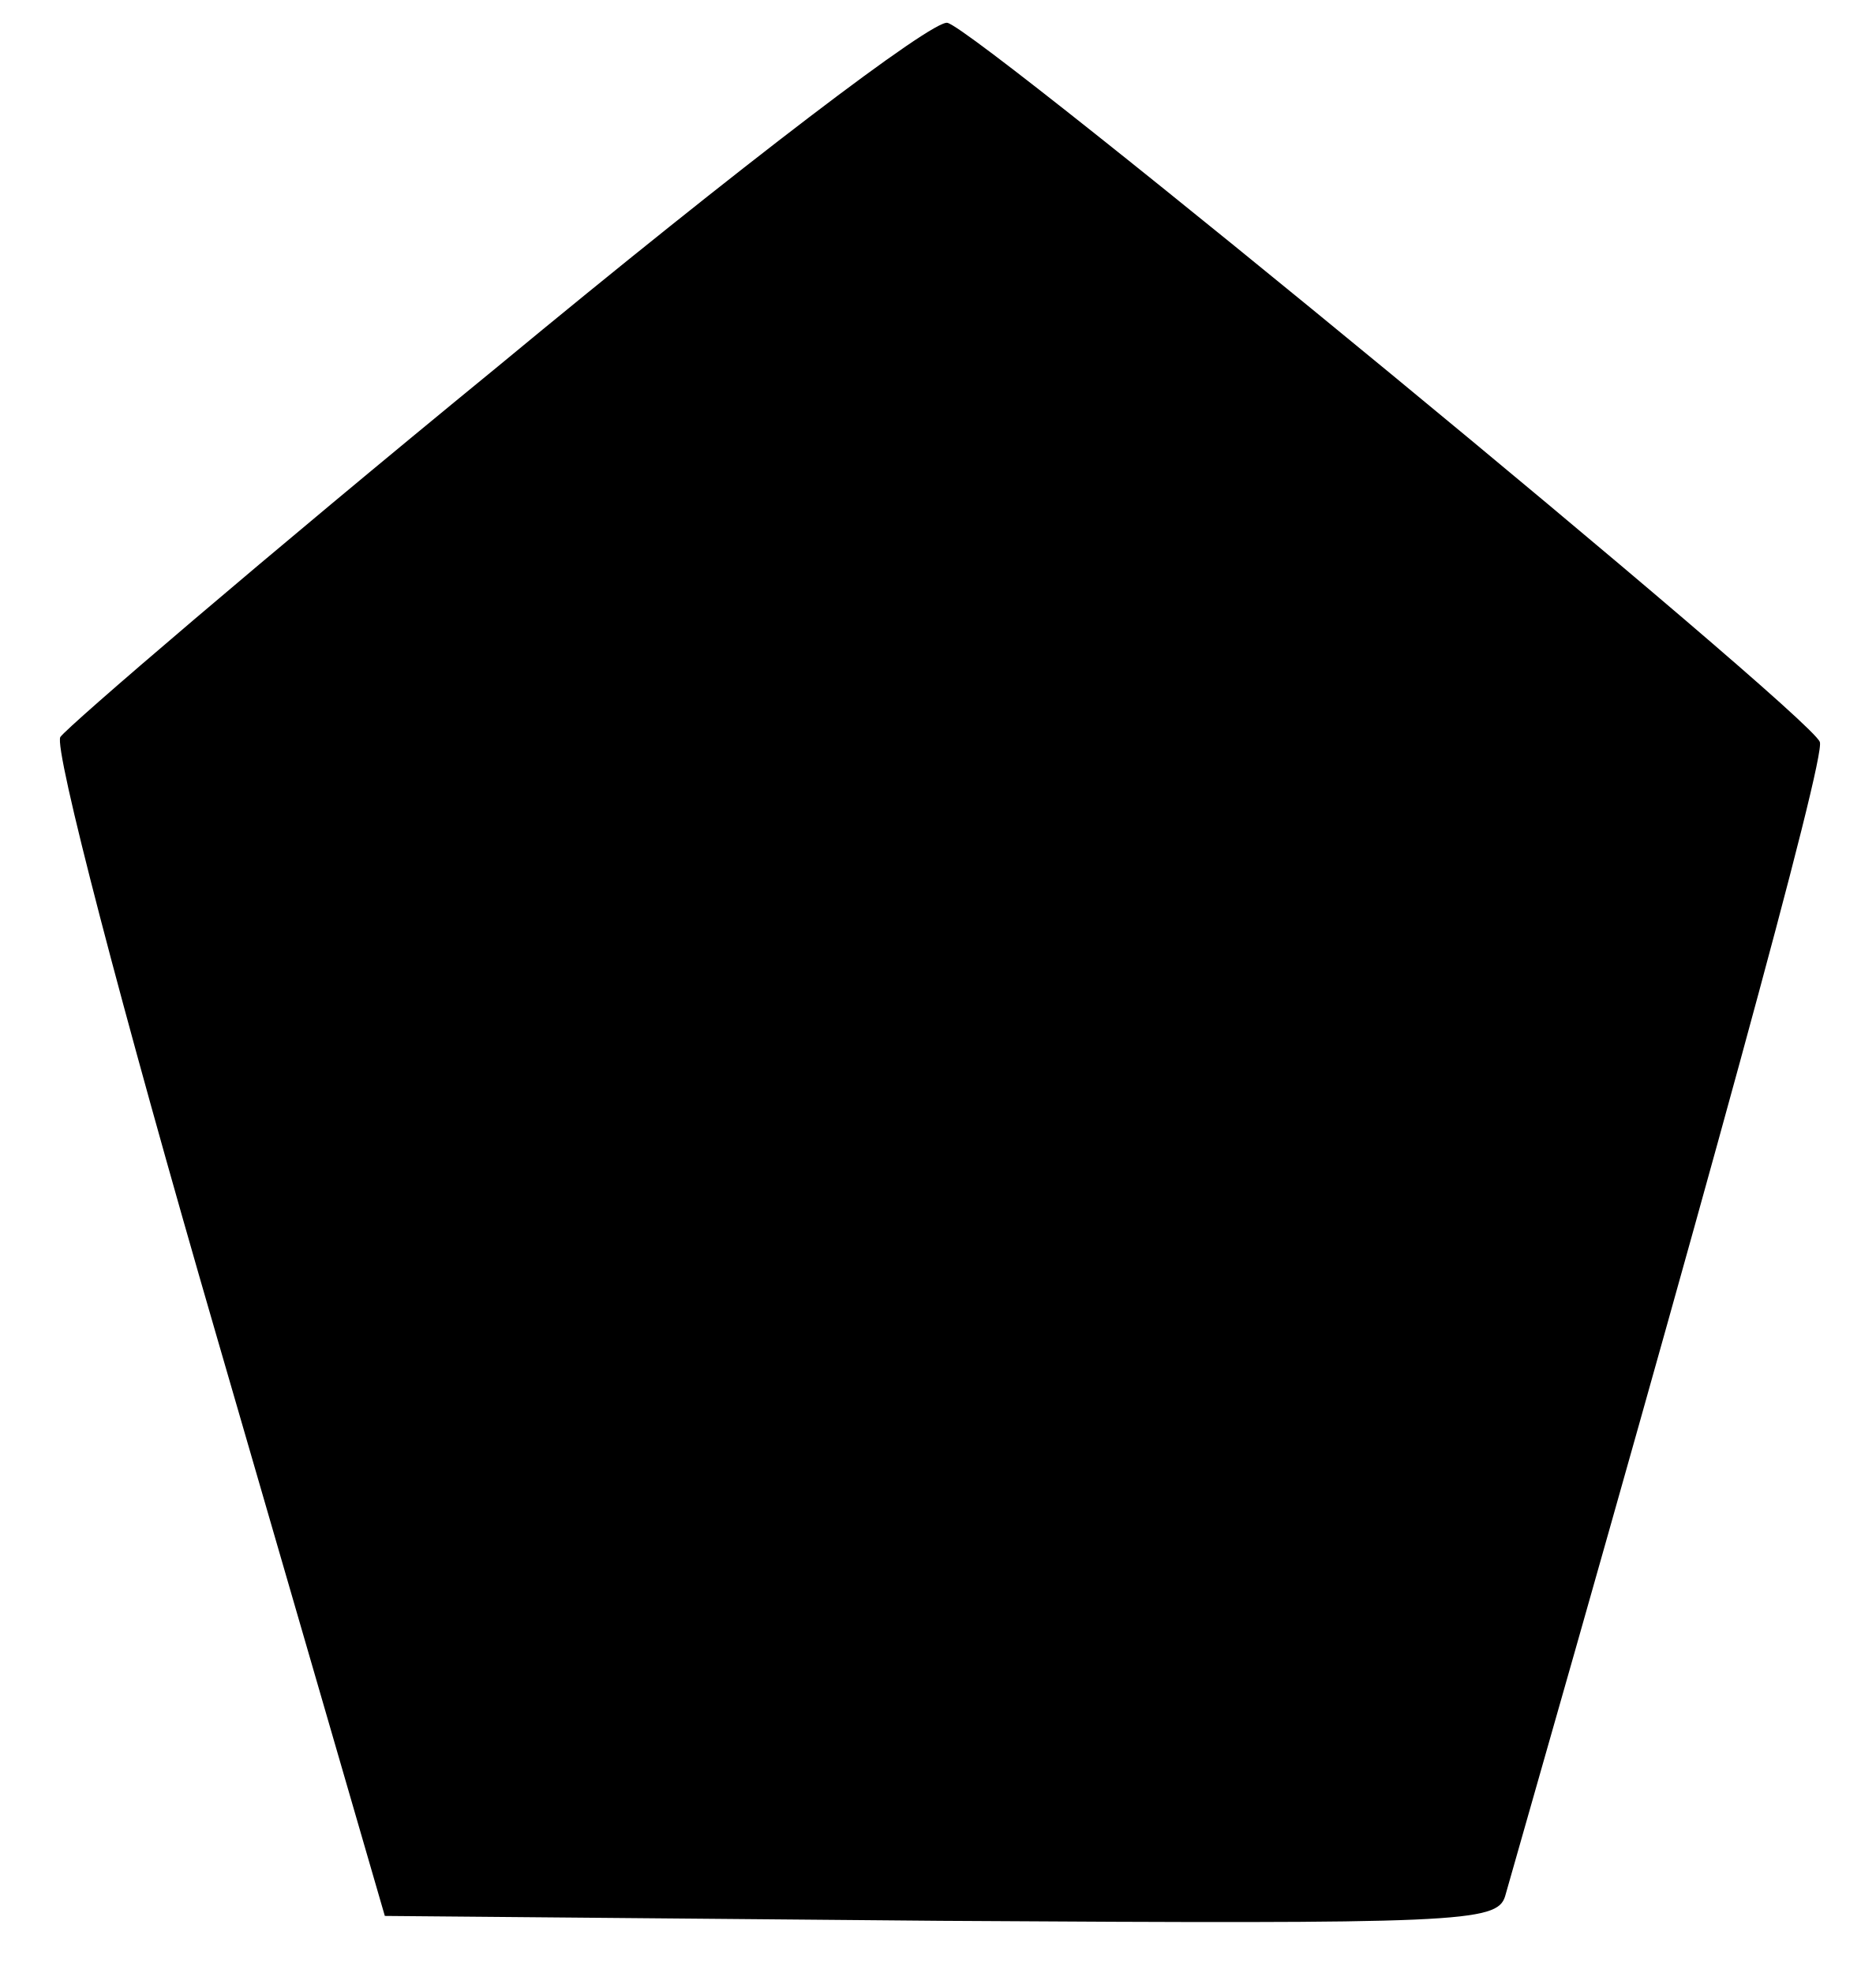
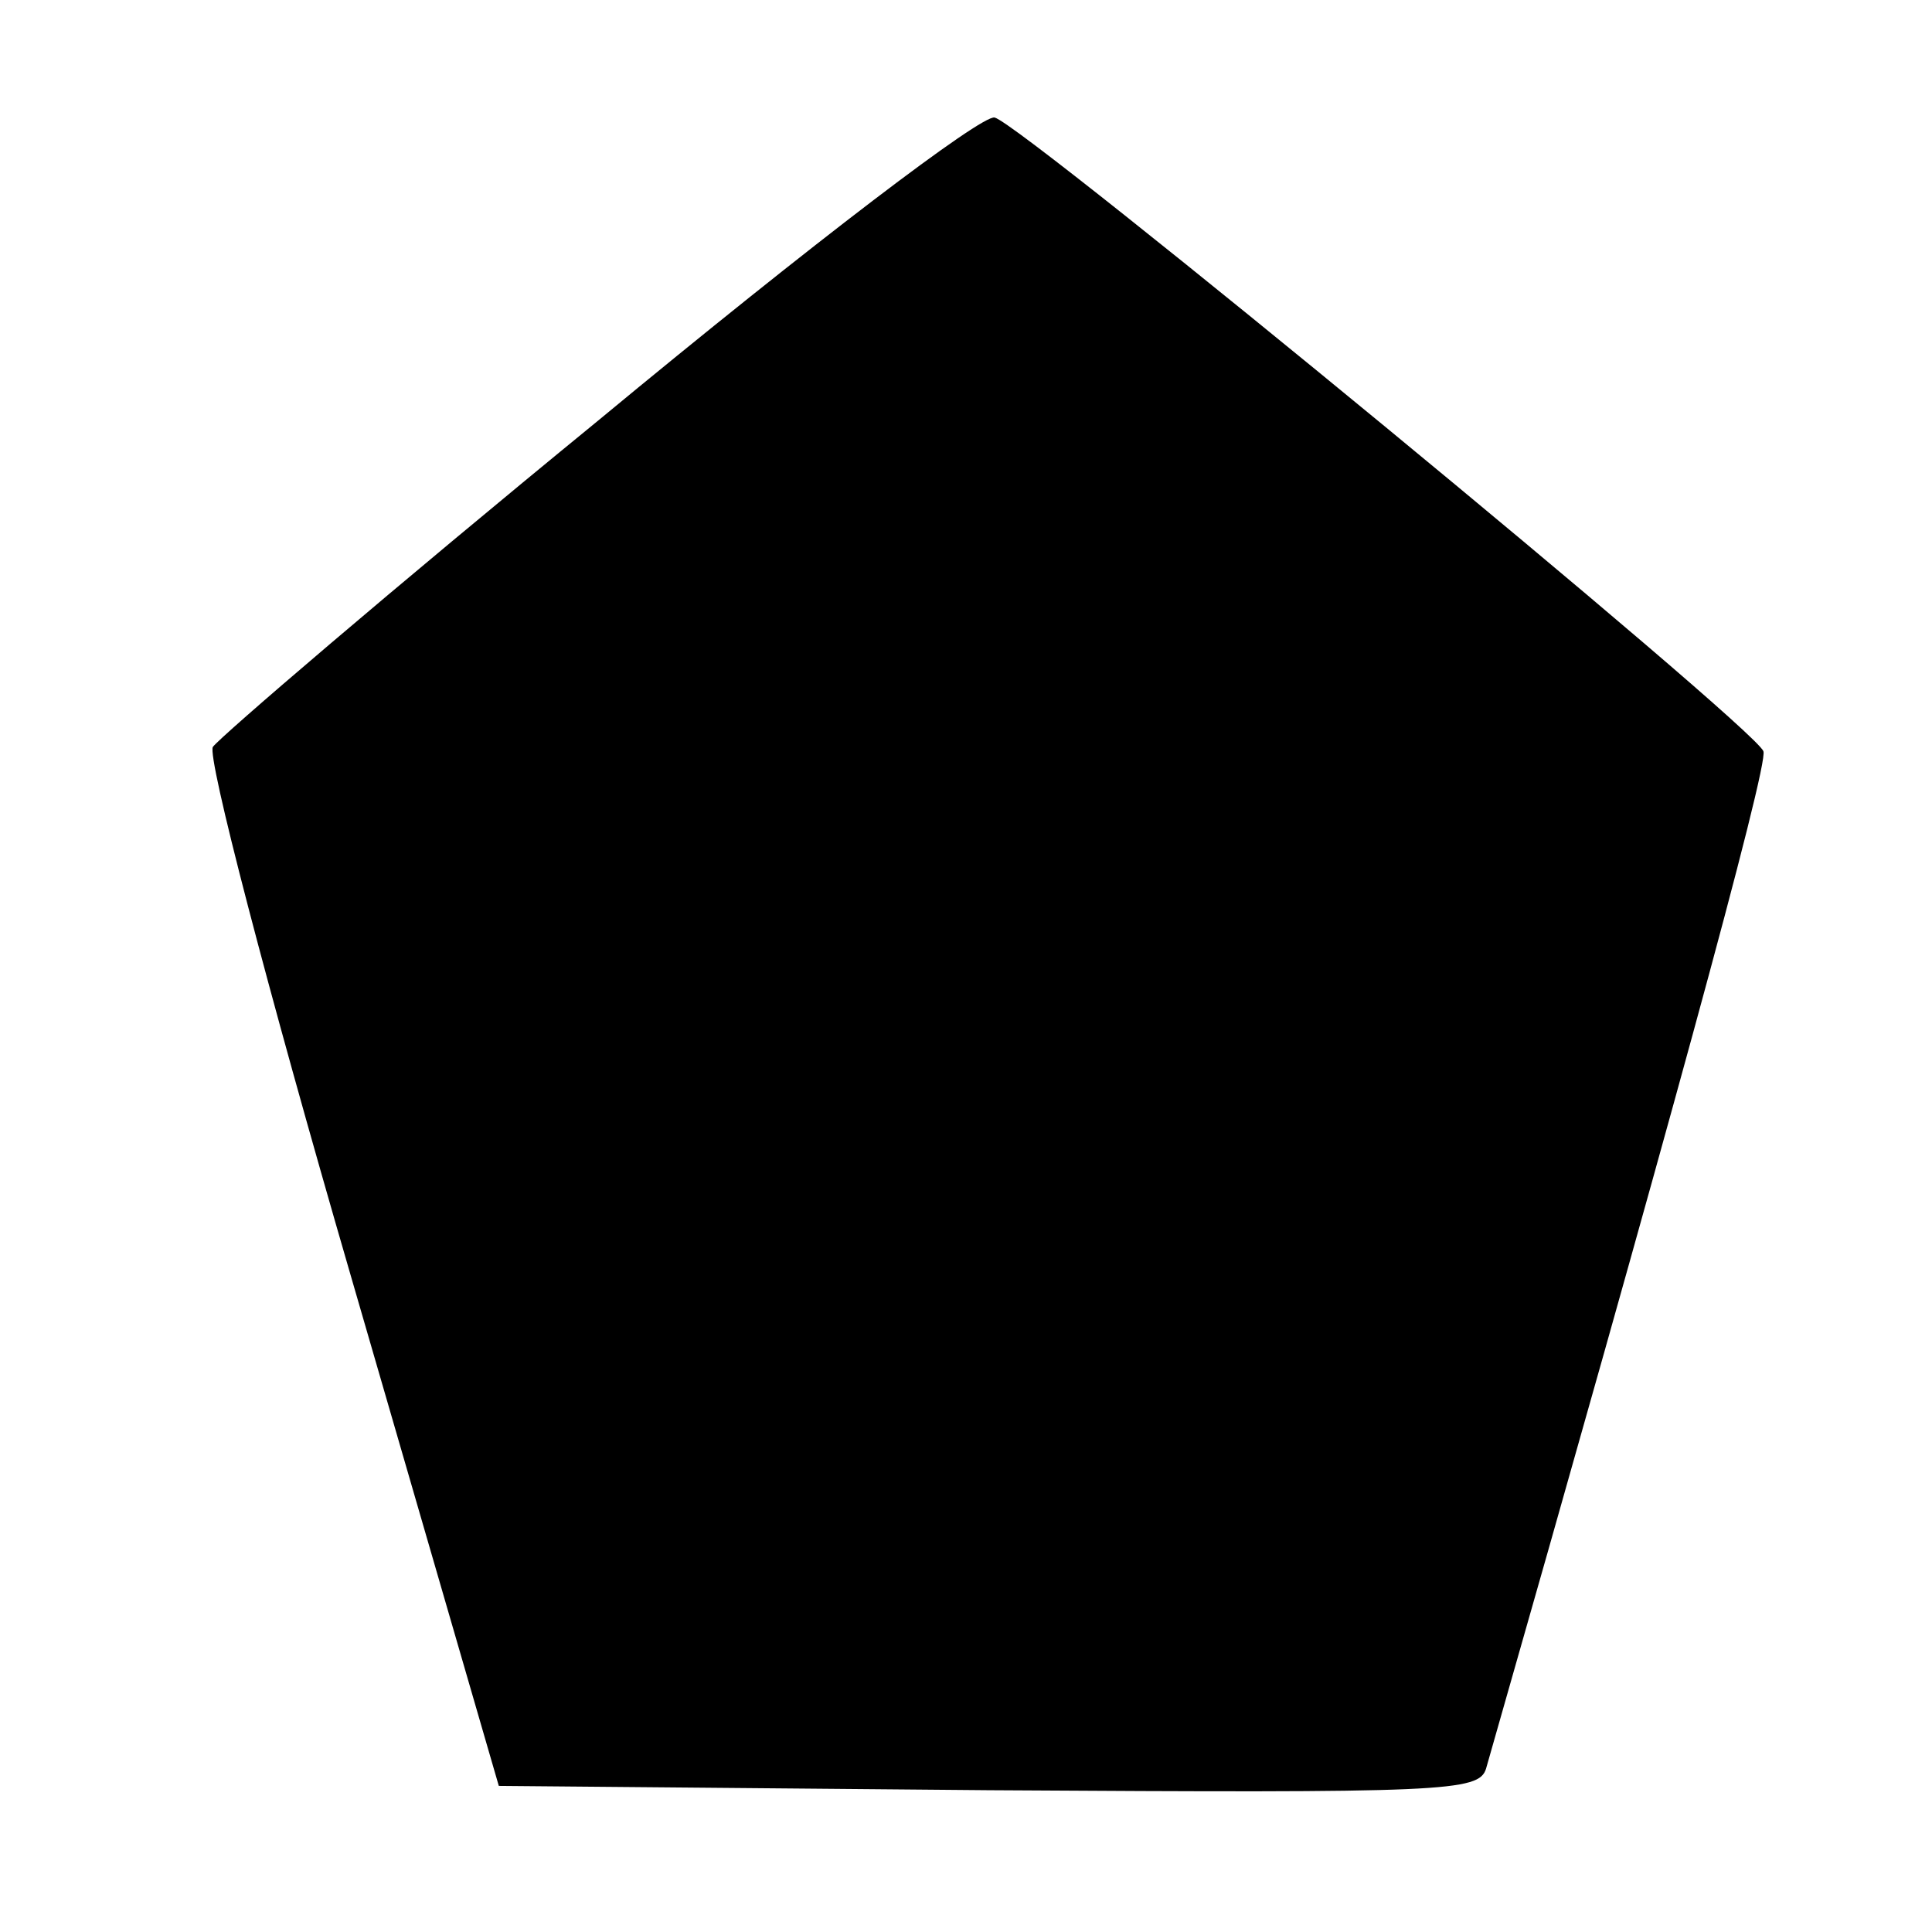
- <svg xmlns="http://www.w3.org/2000/svg" version="1.0" width="115pt" height="121pt" viewBox="0 0 115 121" preserveAspectRatio="xMidYMid meet">
-   <g transform="translate(0,121) scale(0.1,-0.1)" fill="#000000" stroke="none">
+ <svg xmlns="http://www.w3.org/2000/svg" version="1.0" width="150pt" height="150pt" viewBox="0 0 115 121" preserveAspectRatio="xMidYMid meet">
+   <g transform="translate(7,115) scale(0.09,-0.09)" fill="#000000" stroke="none">
    <path d="M305 985 c-143 -117 -263 -220 -268 -227 -4 -7 37 -165 96 -368 l103 -355 341 -3 c318 -2 341 -1 346 15 122 427 197 699 193 708 -6 17 -516 437 -535 441 -9 2 -125 -86 -276 -211z" />
  </g>
</svg>
